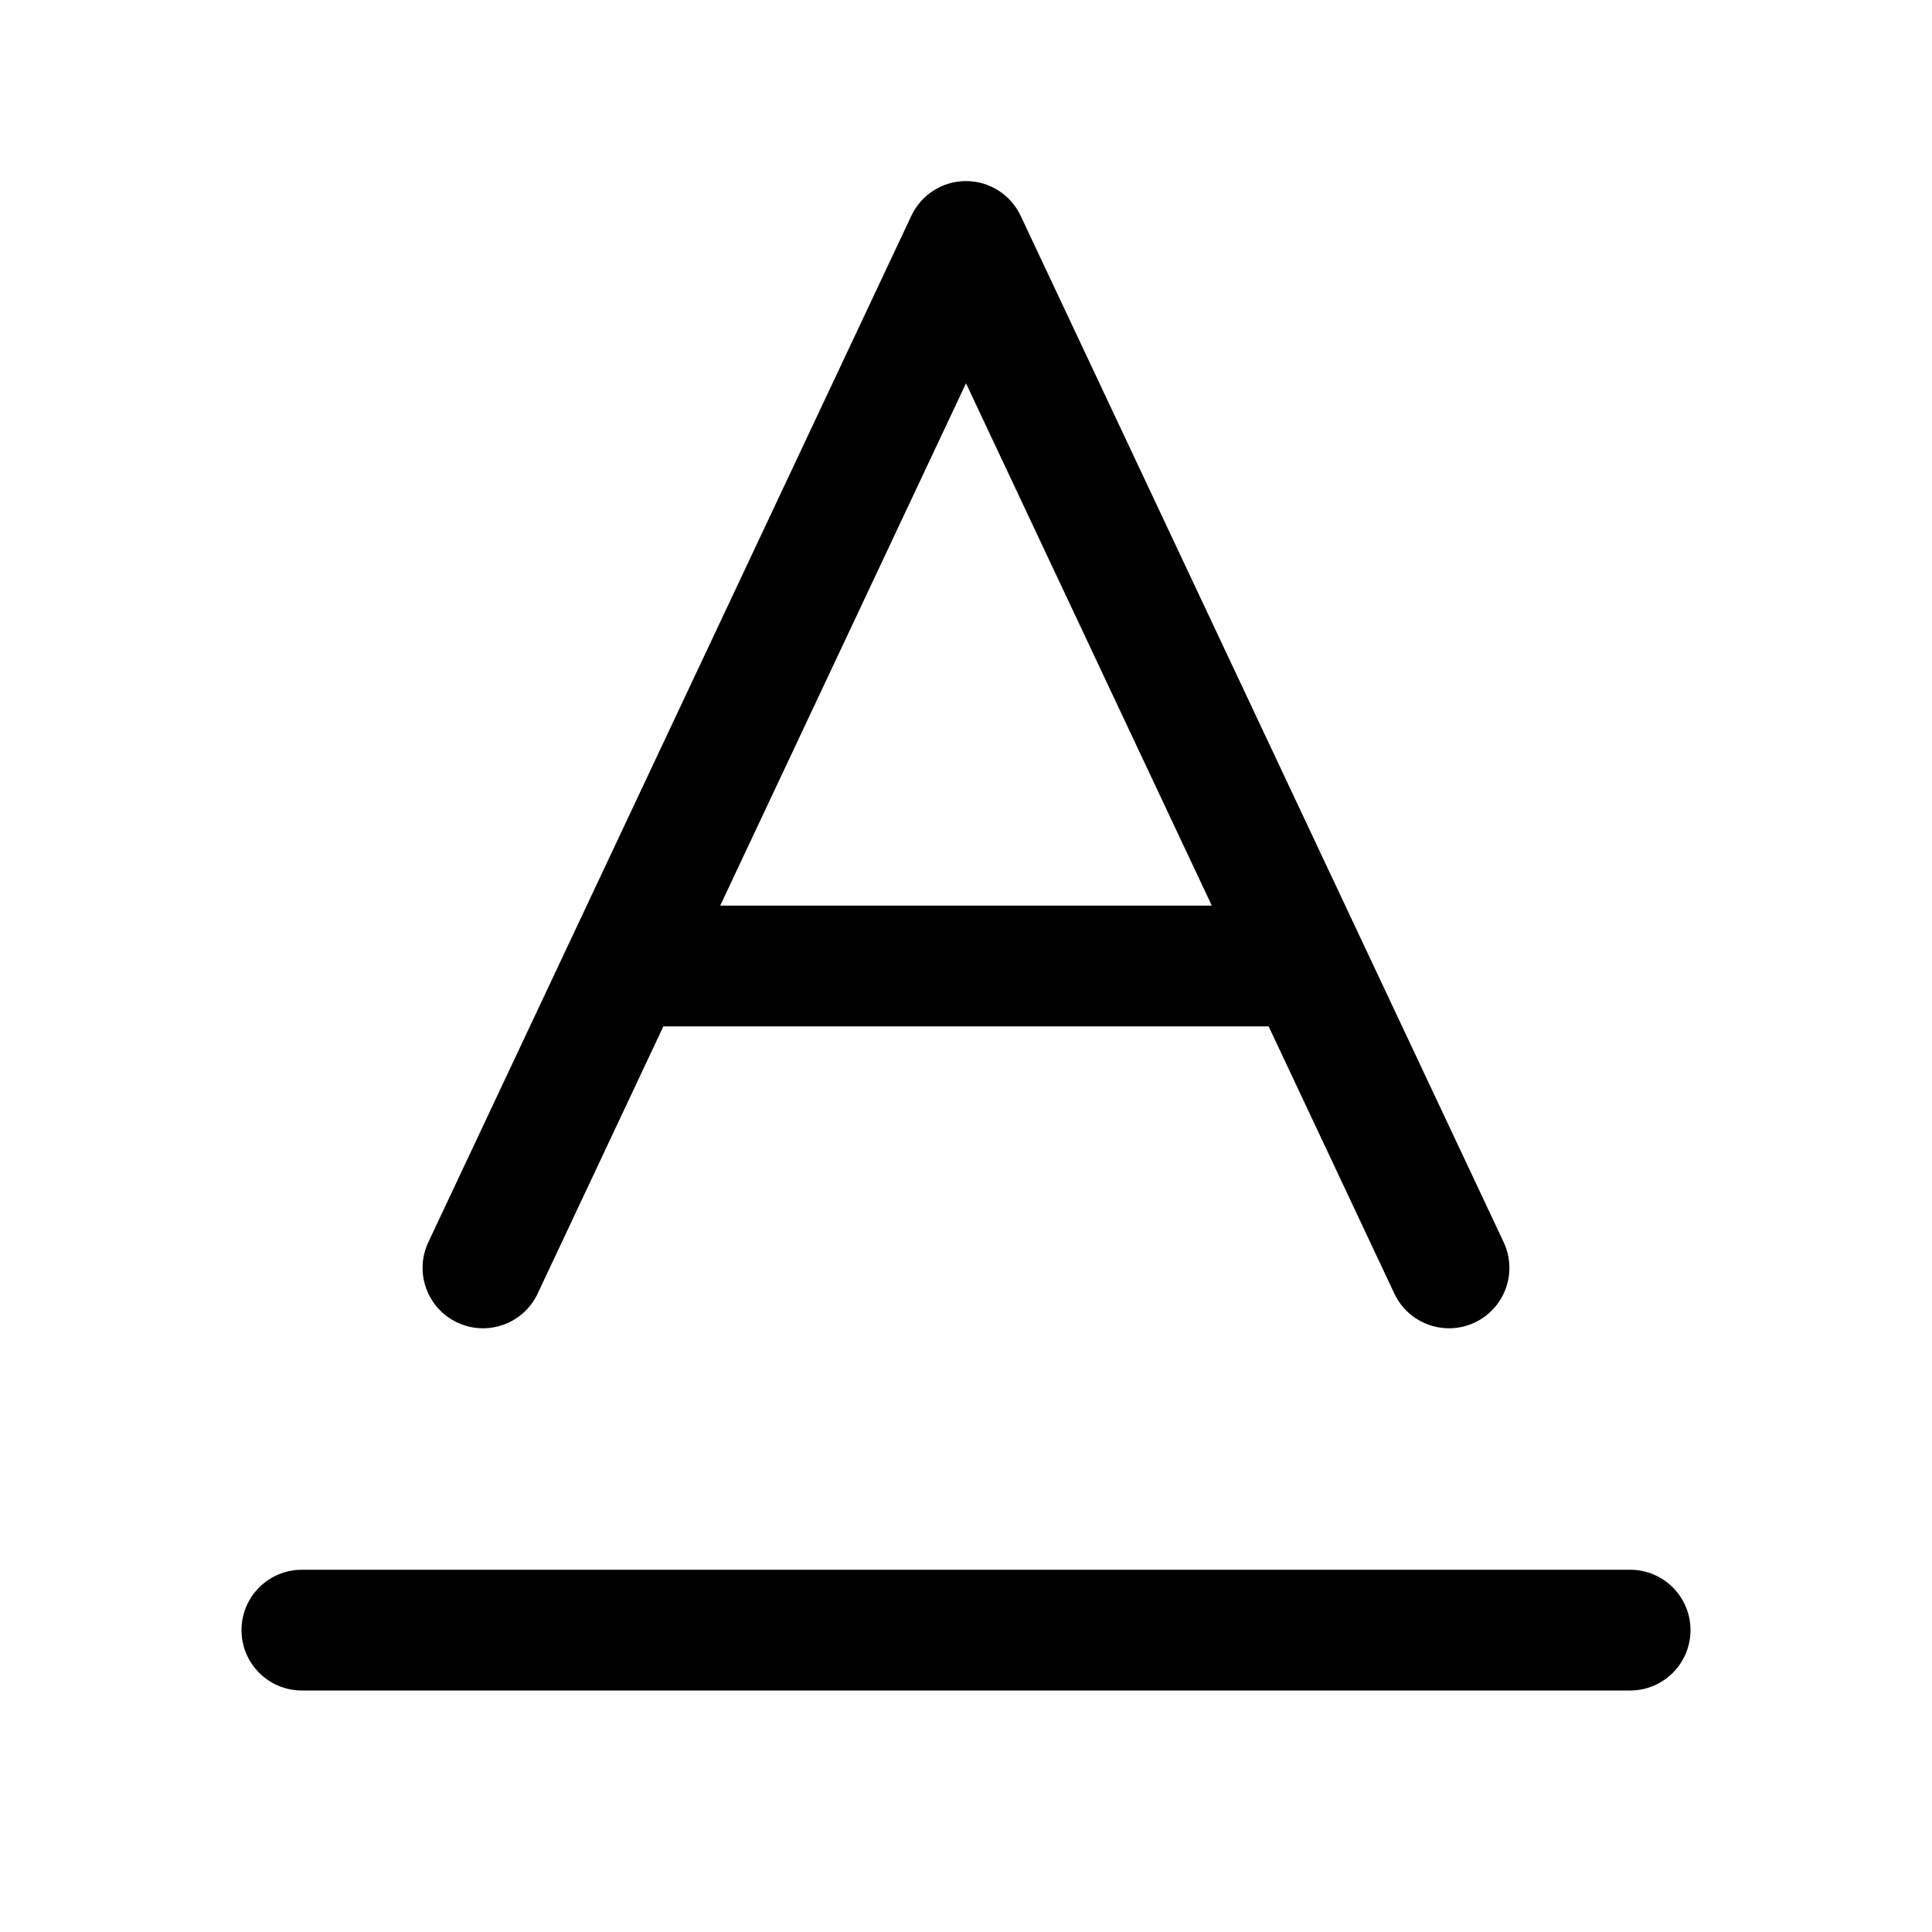
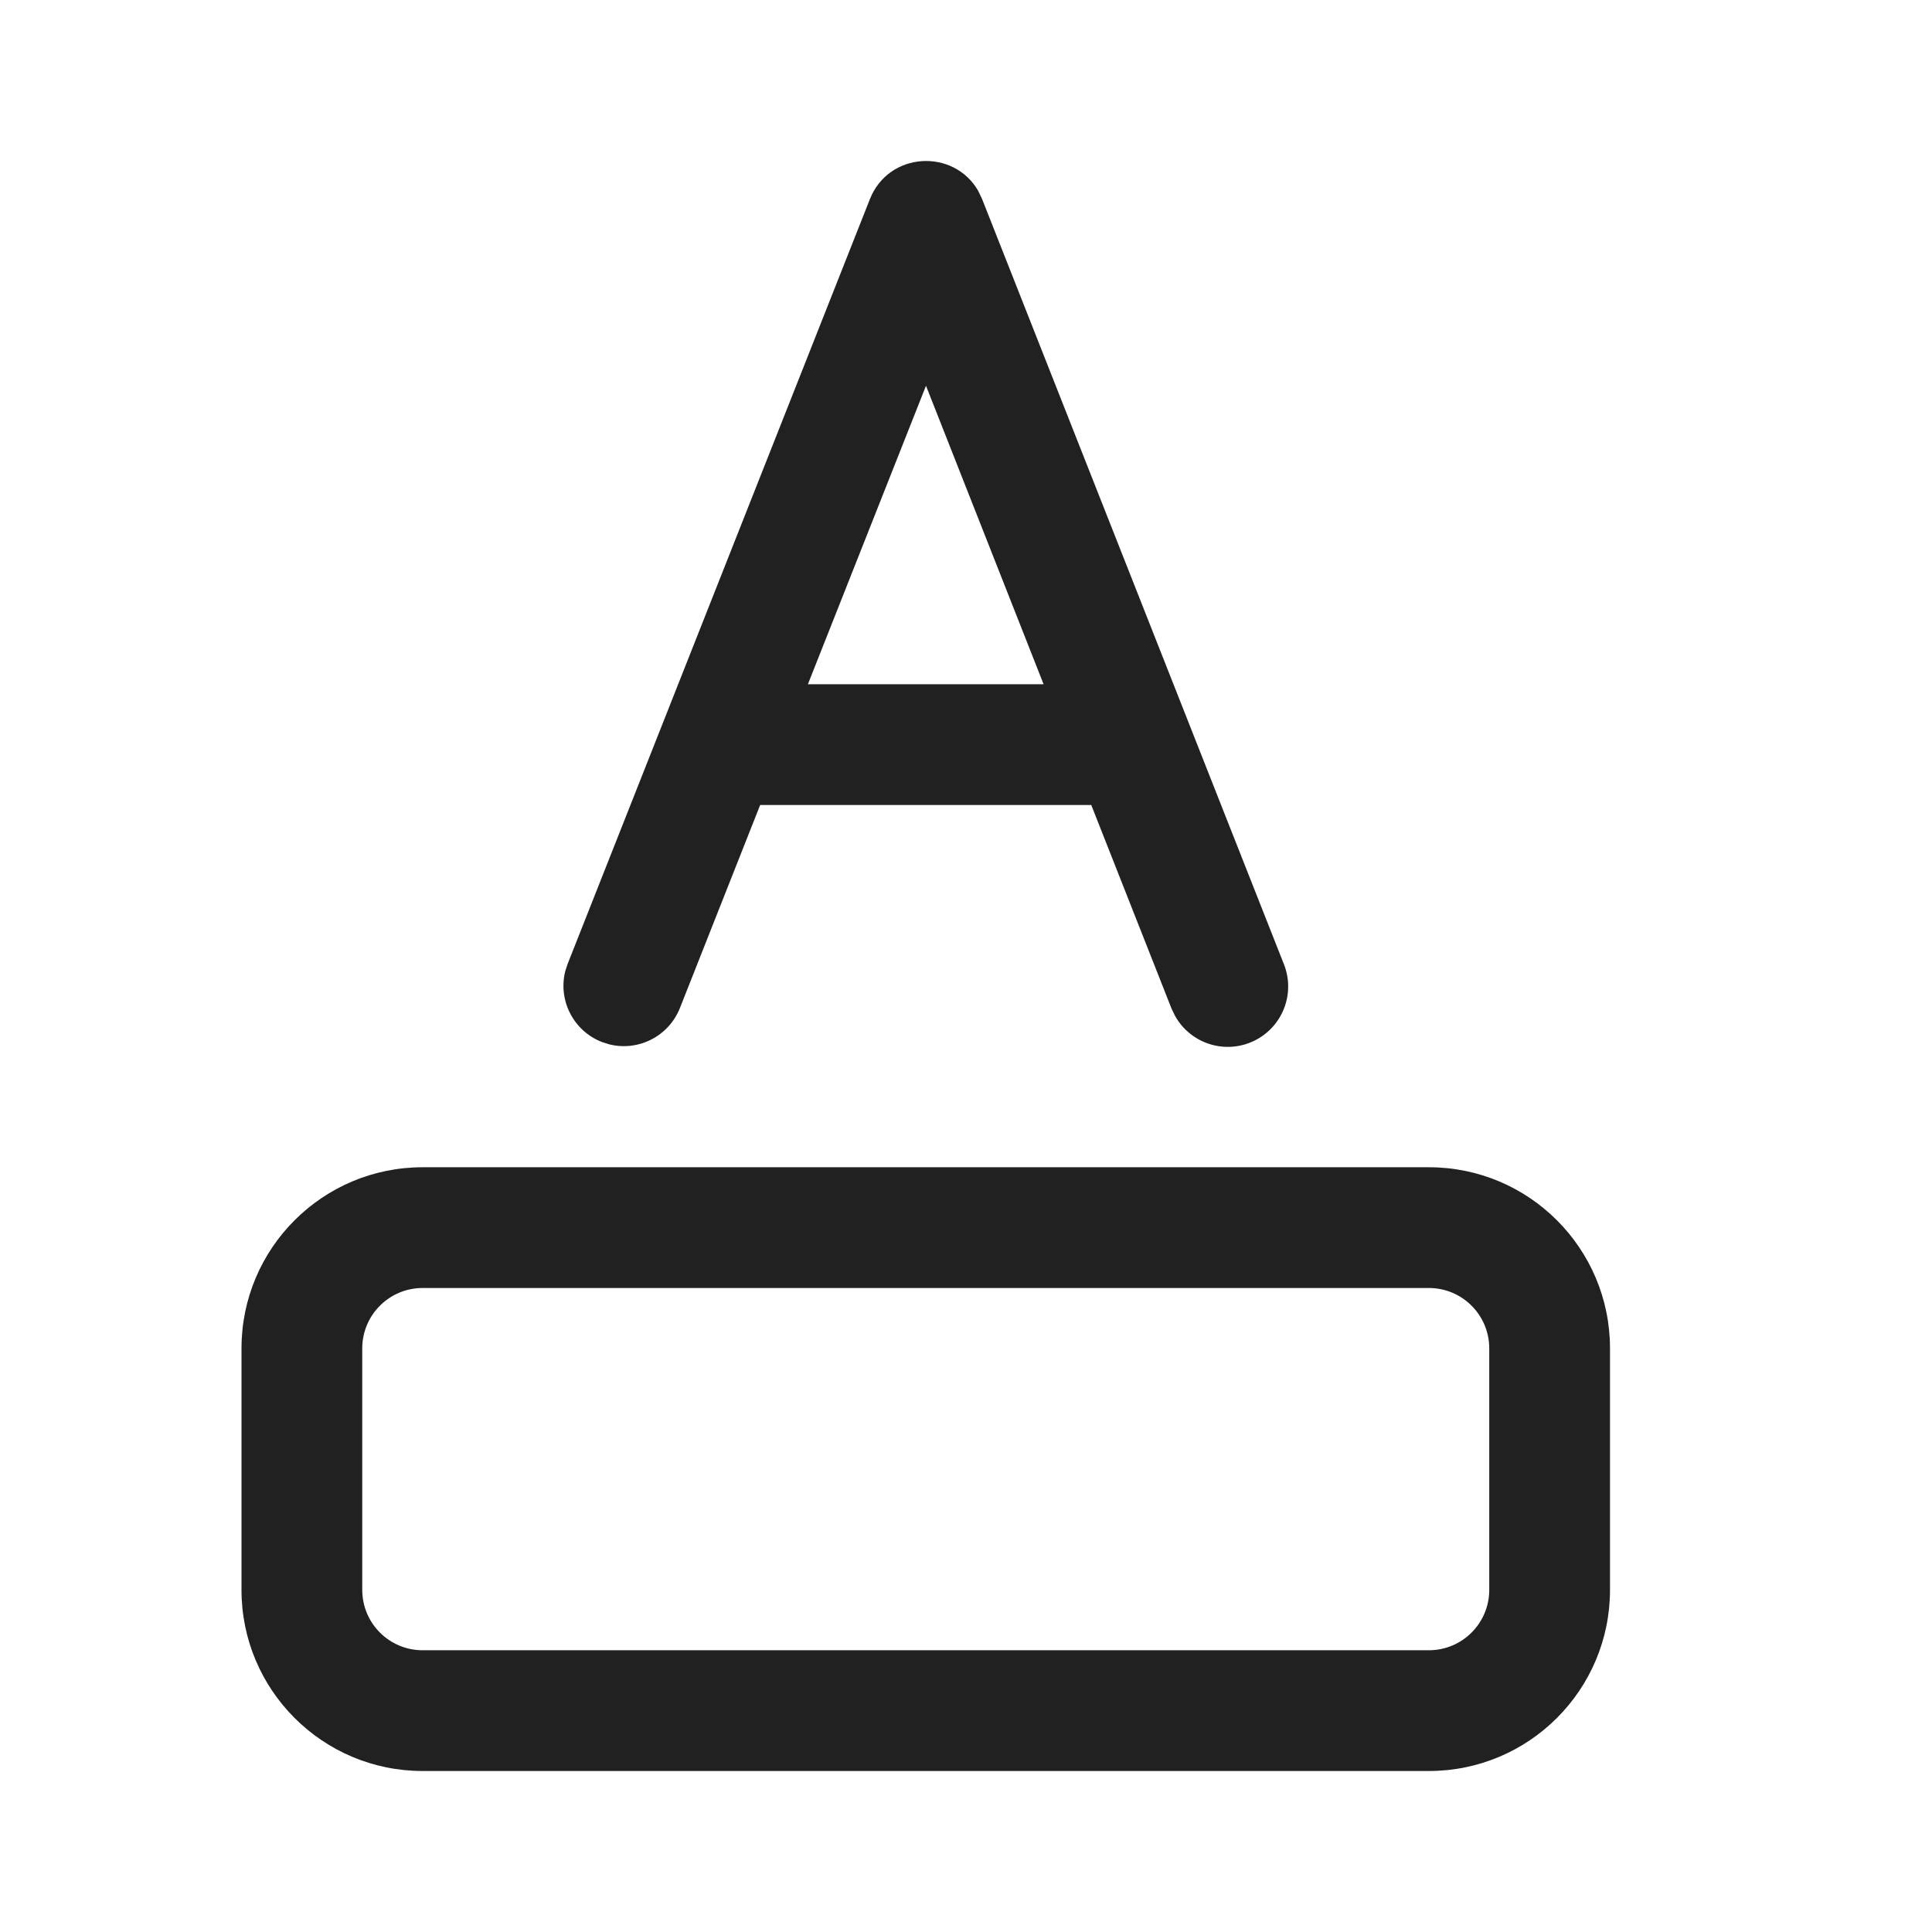
- <svg xmlns="http://www.w3.org/2000/svg" width="32" height="32" fill="#000000" viewBox="0 0 256 256">
-   <path d="M60.59,175.24a8,8,0,0,0,10.65-3.83L87.9,136h80.2l16.66,35.41a8,8,0,1,0,14.48-6.82l-64-136a8,8,0,0,0-14.48,0l-64,136A8,8,0,0,0,60.59,175.24ZM128,50.79,160.57,120H95.43ZM224,216a8,8,0,0,1-8,8H40a8,8,0,0,1,0-16H216A8,8,0,0,1,224,216Z" />
+ <svg xmlns="http://www.w3.org/2000/svg" width="24" height="24" fill="none" viewBox="0 0 24 24">
+   <path d="M17.75 14.5A2.25 2.25 0 0 1 20 16.75v3A2.25 2.25 0 0 1 17.75 22H5.25A2.25 2.25 0 0 1 3 19.75v-3a2.25 2.25 0 0 1 2.25-2.25h12.5Zm0 1.5H5.25a.75.75 0 0 0-.75.75v3c0 .415.336.75.75.75h12.5a.75.75 0 0 0 .75-.75v-3a.75.75 0 0 0-.75-.75ZM7.053 11.97l3.753-9.496c.236-.595 1.043-.63 1.345-.104l.05.105 3.747 9.5a.75.75 0 0 1-1.352.643l-.044-.092L13.556 10H9.443l-.996 2.52a.75.75 0 0 1-.876.454l-.097-.031a.75.75 0 0 1-.453-.876l.032-.098 3.753-9.495-3.753 9.495Zm4.45-7.178L10.036 8.5h2.928l-1.461-3.708Z" fill="#212121" />
</svg>
